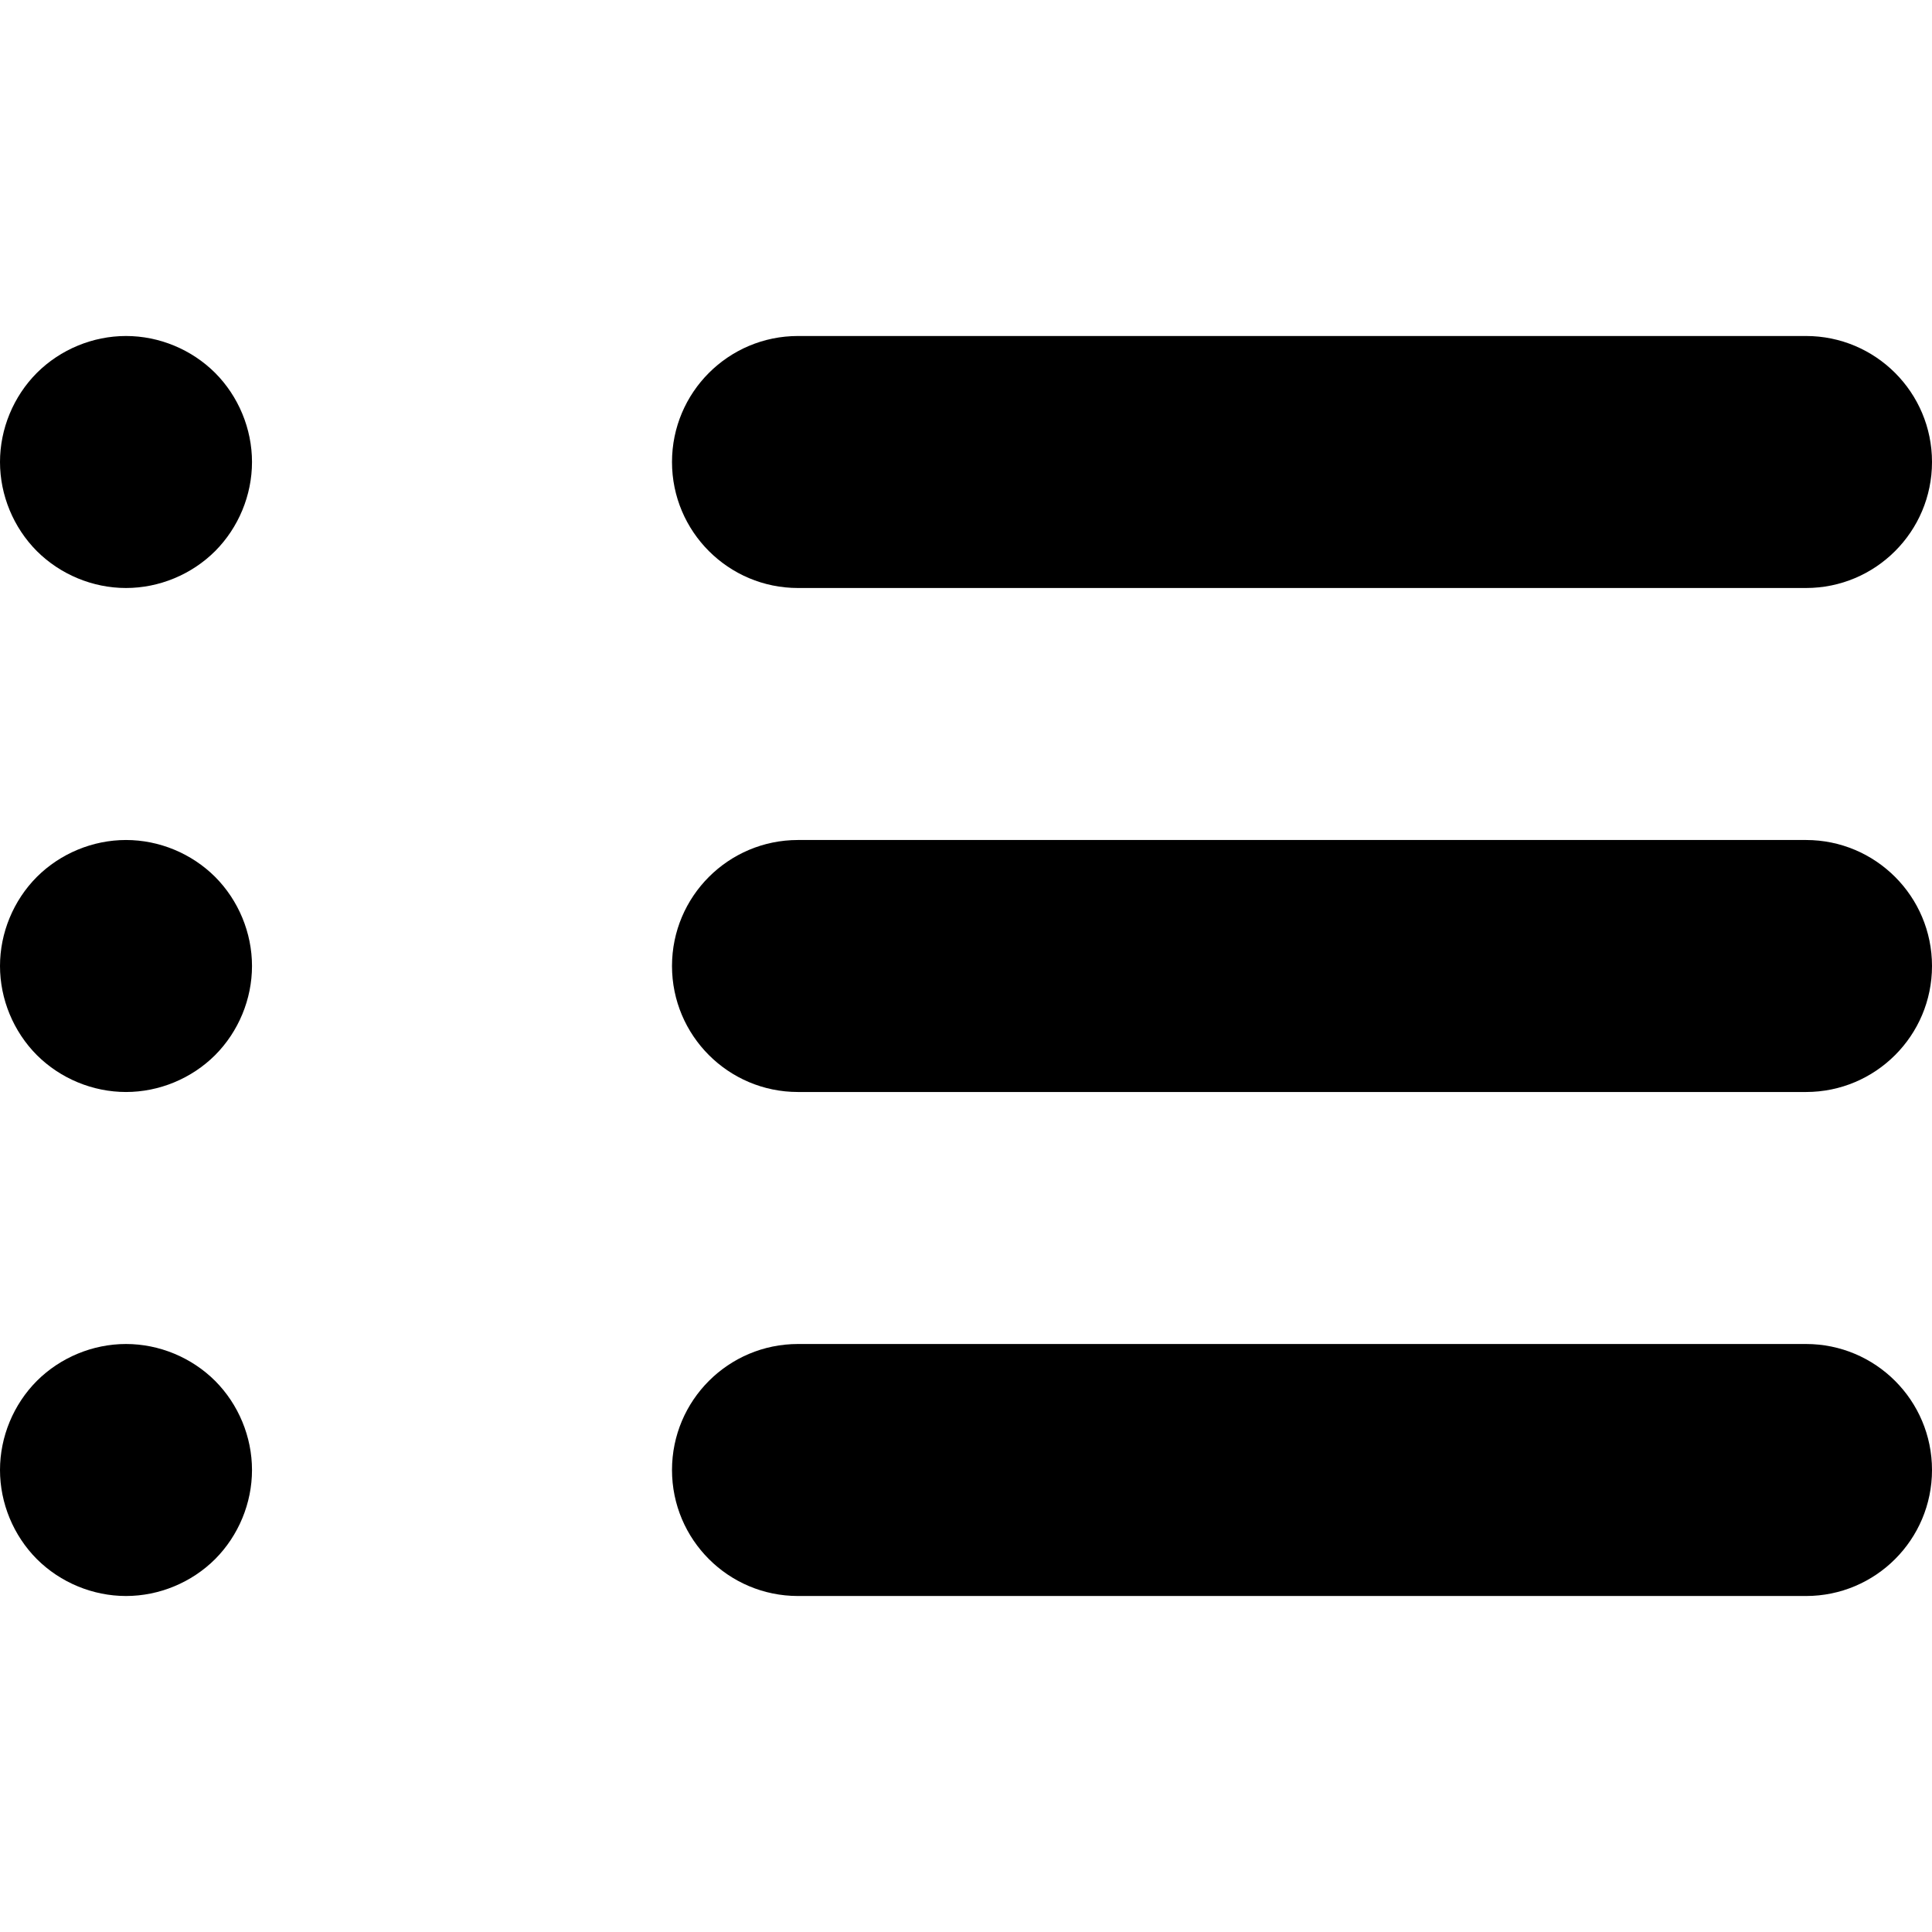
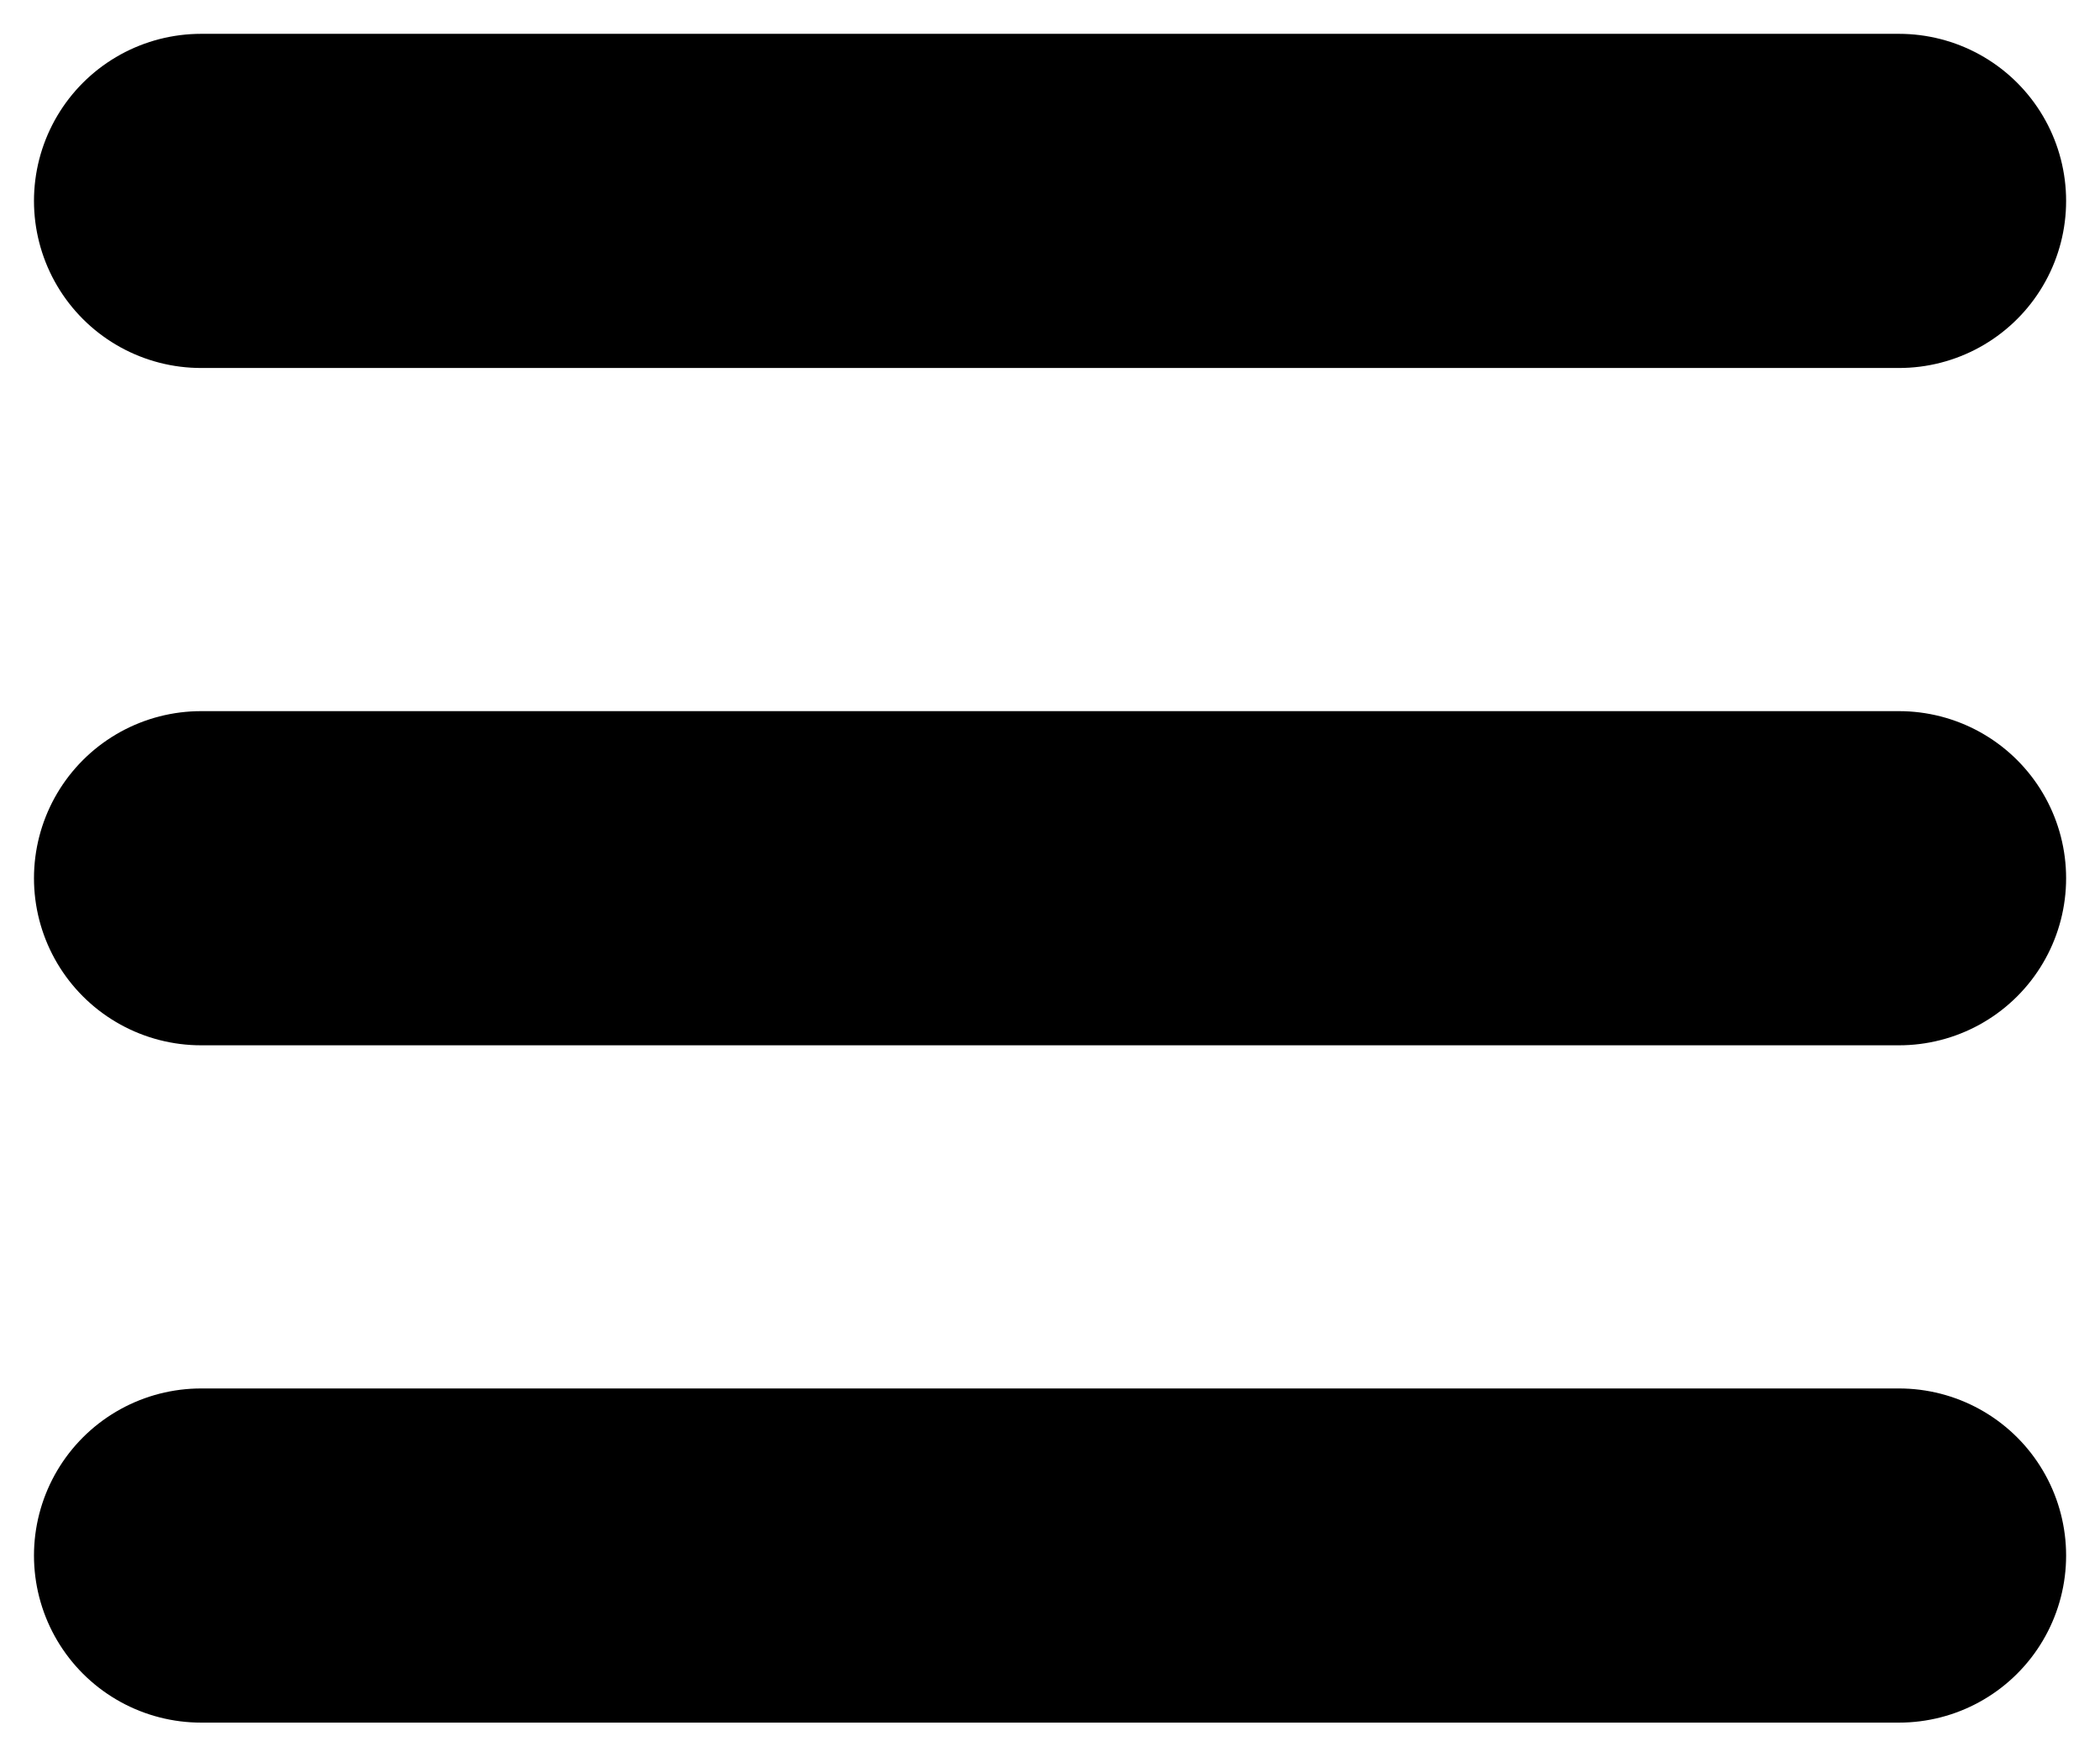
- <svg xmlns="http://www.w3.org/2000/svg" version="1.1" id="Layer_1" x="0px" y="0px" viewBox="0 0 230 230" style="enable-background:new 0 0 230 230;" xml:space="preserve">
-   <g id="XMLID_104_">
-     <path id="XMLID_105_" d="M95,70h120c8.284,0,15-6.716,15-15s-6.716-15-15-15H95c-8.284,0-15,6.716-15,15S86.716,70,95,70z" />
-     <path id="XMLID_106_" d="M215,100H95c-8.284,0-15,6.716-15,15s6.716,15,15,15h120c8.284,0,15-6.716,15-15S223.284,100,215,100z" />
-     <path id="XMLID_107_" d="M215,160H95c-8.284,0-15,6.716-15,15s6.716,15,15,15h120c8.284,0,15-6.716,15-15S223.284,160,215,160z" />
-     <path id="XMLID_108_" d="M15,160c-3.95,0-7.811,1.6-10.61,4.39C1.6,167.19,0,171.05,0,175c0,3.95,1.6,7.81,4.39,10.61   C7.189,188.4,11.05,190,15,190s7.81-1.6,10.609-4.39C28.399,182.81,30,178.95,30,175c0-3.95-1.601-7.81-4.391-10.61   C22.81,161.6,18.95,160,15,160z" />
-     <path id="XMLID_109_" d="M15,100c-3.95,0-7.811,1.6-10.61,4.39C1.6,107.19,0,111.05,0,115c0,3.95,1.6,7.81,4.39,10.61   C7.189,128.4,11.05,130,15,130s7.81-1.6,10.609-4.39C28.399,122.81,30,118.95,30,115c0-3.95-1.601-7.81-4.391-10.61   C22.81,101.6,18.95,100,15,100z" />
-     <path id="XMLID_110_" d="M15,40c-3.95,0-7.811,1.6-10.61,4.39C1.6,47.19,0,51.05,0,55c0,3.95,1.6,7.81,4.39,10.61   C7.189,68.4,11.05,70,15,70s7.81-1.6,10.609-4.39C28.399,62.81,30,58.95,30,55c0-3.95-1.601-7.81-4.391-10.61   C22.81,41.6,18.95,40,15,40z" />
+ <svg xmlns="http://www.w3.org/2000/svg" width="310" height="259.344" id="svg2" version="1.1">
+   <defs id="defs4" />
+   <g id="layer1" transform="translate(10.01562,-803.0312)">
+     <g id="g3837">
+       <path id="path3785-0" d="m 19.668,1032.694 250.646,0 0,0" style="fill:none;stroke:#000000;stroke-width:49.336;stroke-linecap:round;stroke-linejoin:miter;stroke-miterlimit:4;stroke-opacity:1;stroke-dasharray:none" />
+       <path id="path3785-0-9" d="m 19.668,932.694 250.646,0 0,0" style="fill:none;stroke:#000000;stroke-width:49.336;stroke-linecap:round;stroke-linejoin:miter;stroke-miterlimit:4;stroke-opacity:1;stroke-dasharray:none" />
+       <path id="path3785-0-4" d="m 19.668,832.694 250.646,0 0,0" style="fill:none;stroke:#000000;stroke-width:49.336;stroke-linecap:round;stroke-linejoin:miter;stroke-miterlimit:4;stroke-opacity:1;stroke-dasharray:none" />
+     </g>
  </g>
-   <g>
- </g>
-   <g>
- </g>
-   <g>
- </g>
-   <g>
- </g>
-   <g>
- </g>
-   <g>
- </g>
-   <g>
- </g>
-   <g>
- </g>
-   <g>
- </g>
-   <g>
- </g>
-   <g>
- </g>
-   <g>
- </g>
-   <g>
- </g>
-   <g>
- </g>
-   <g>
- </g>
</svg>
